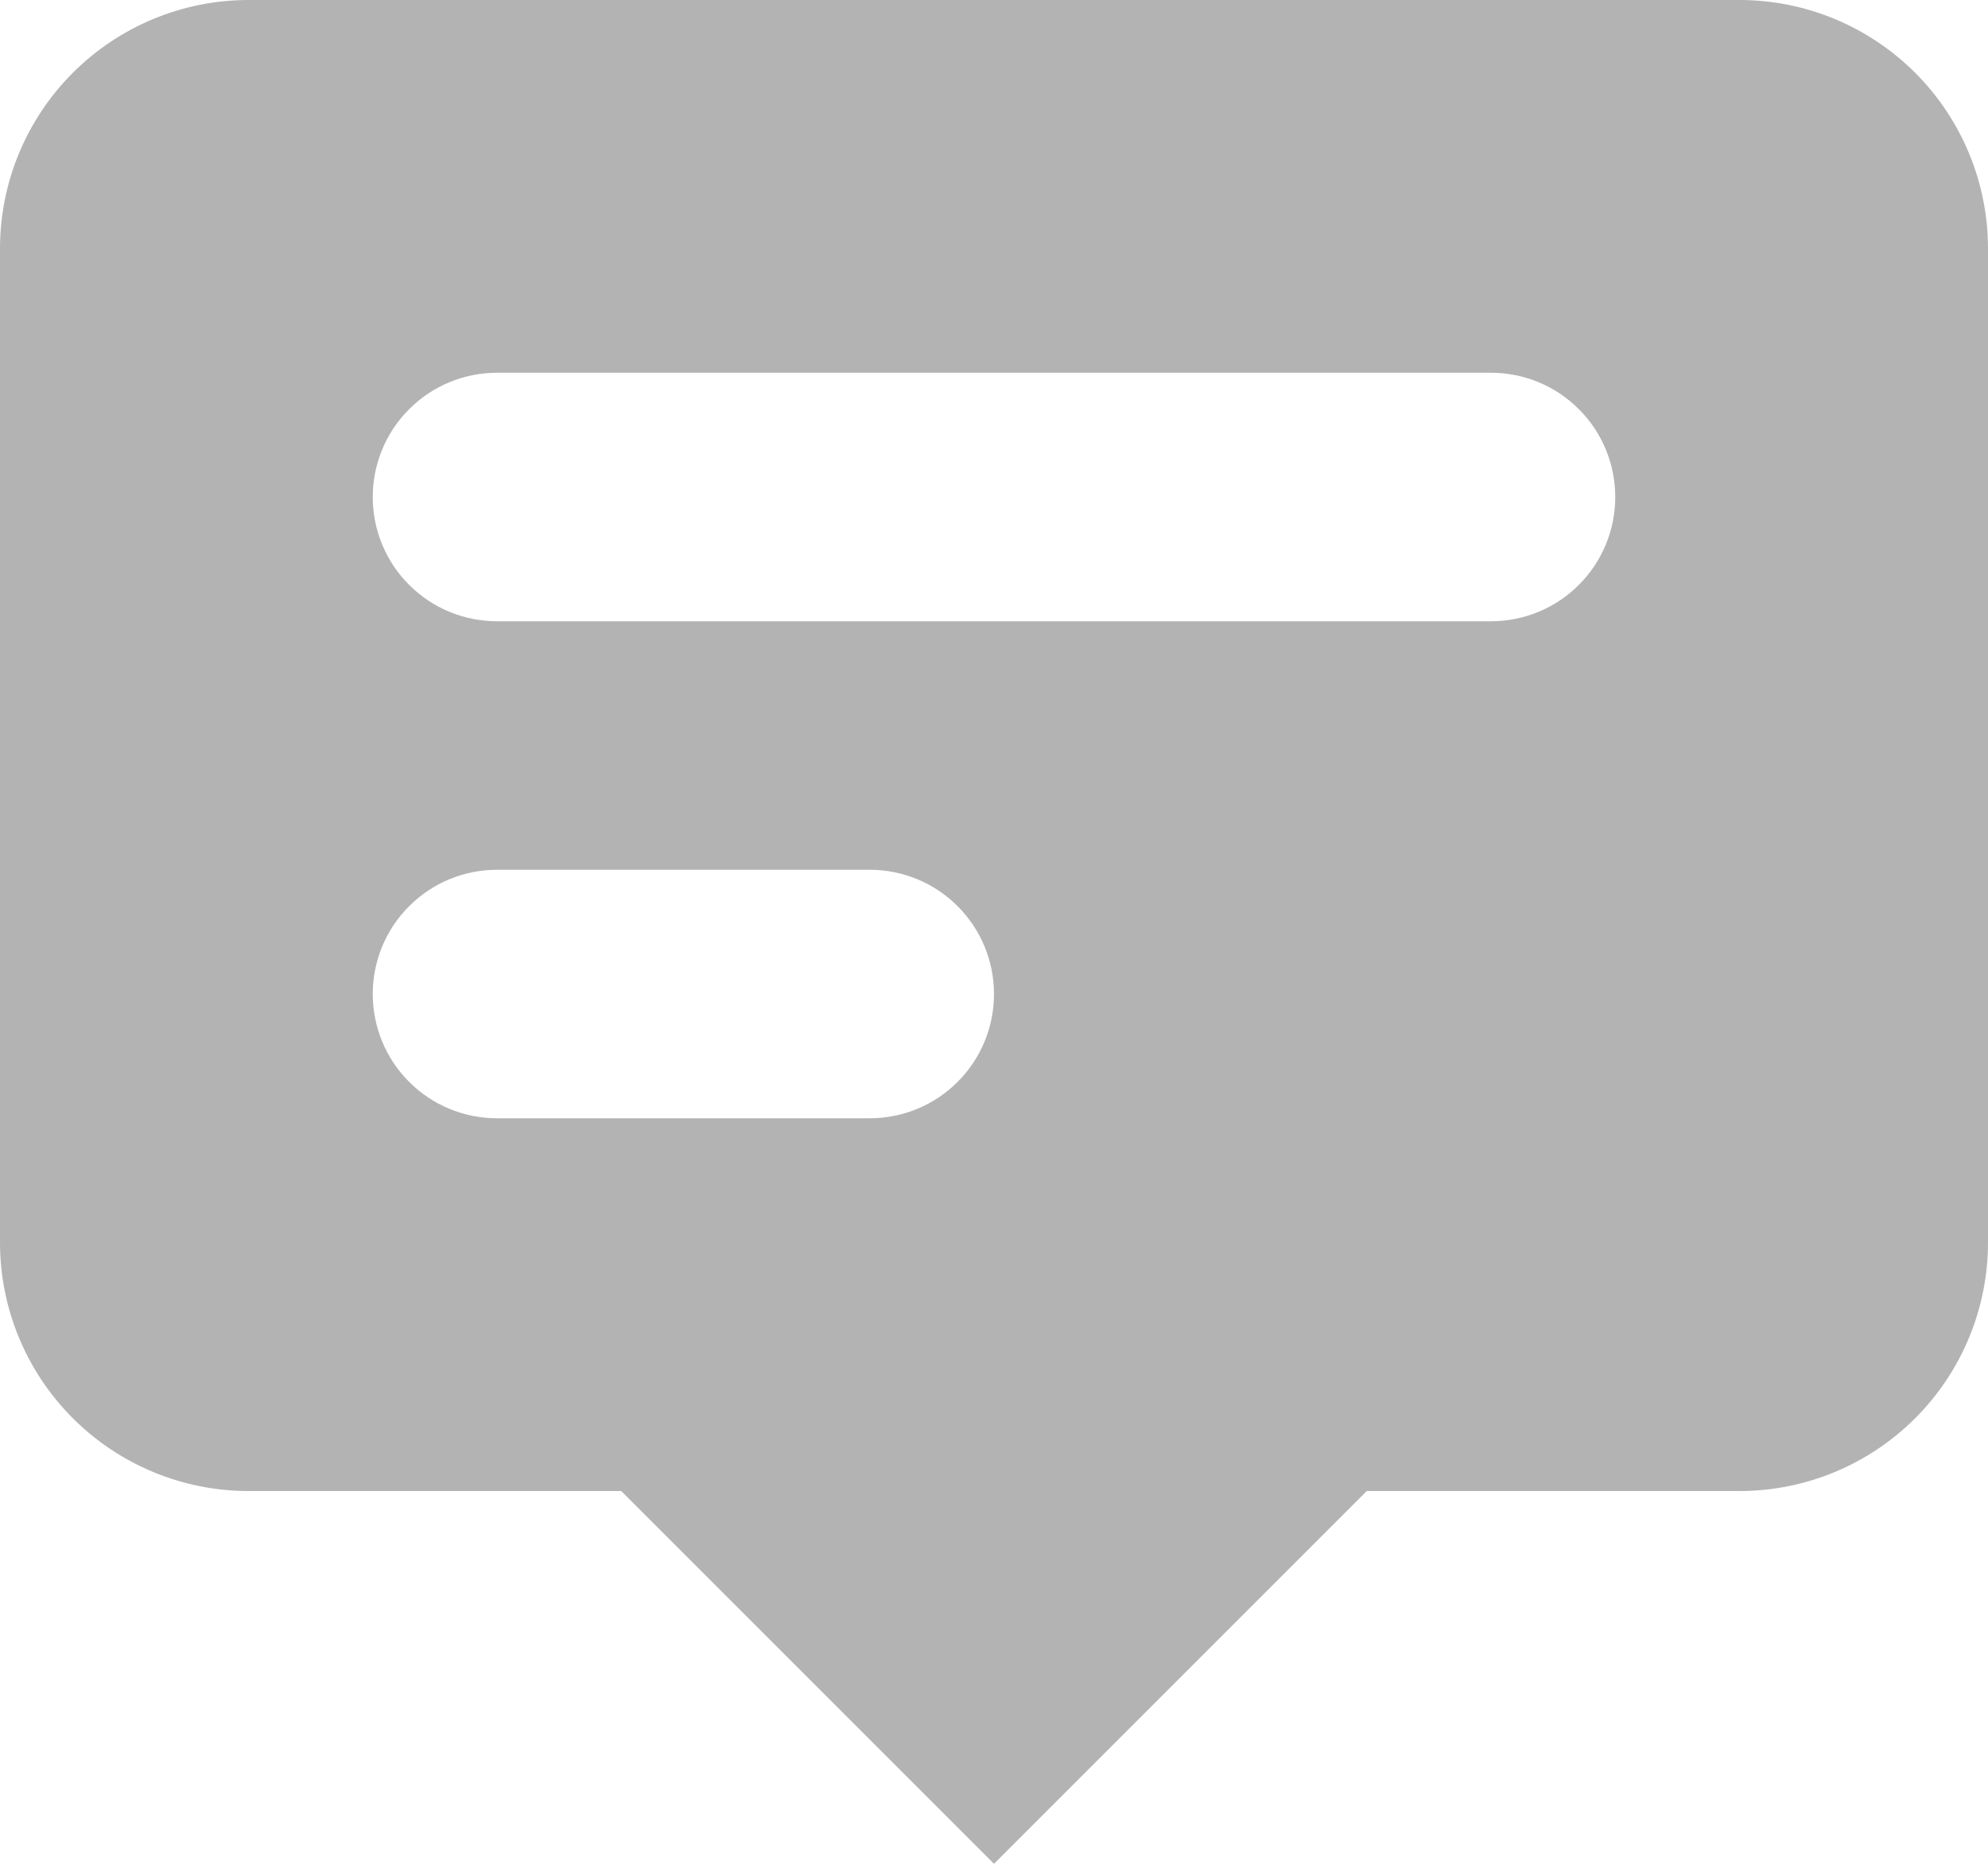
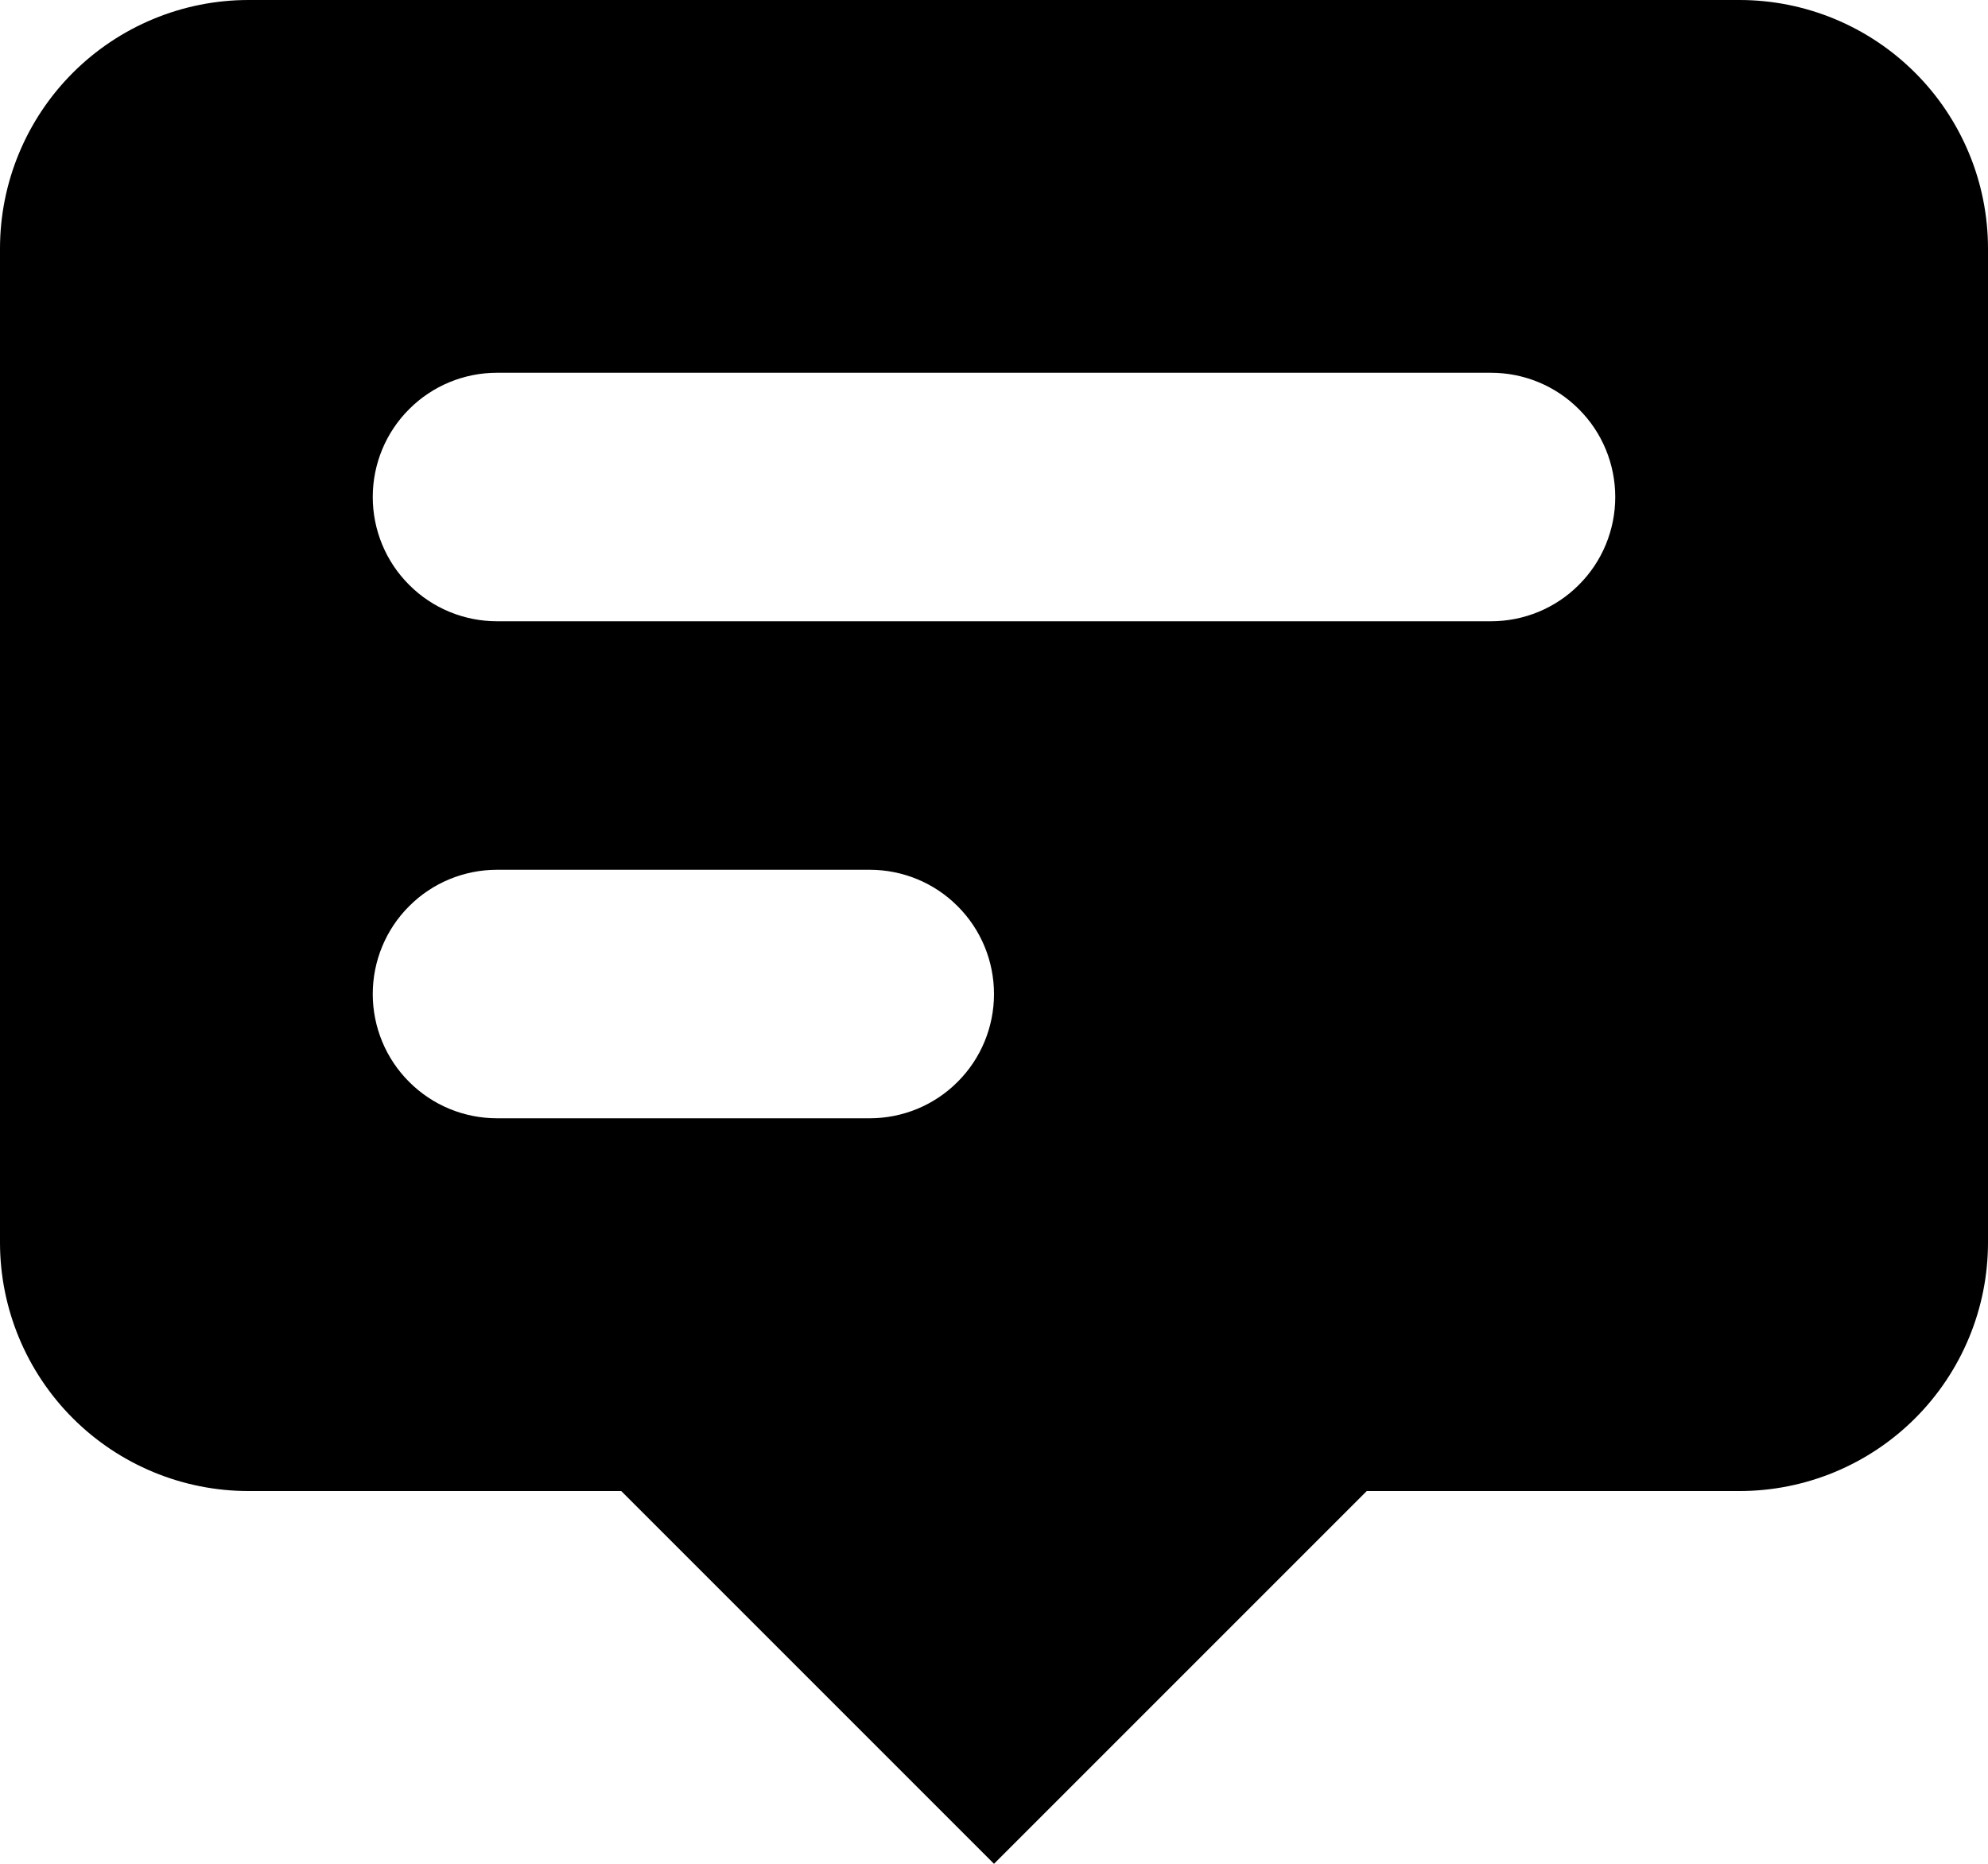
<svg xmlns="http://www.w3.org/2000/svg" width="16" height="15" viewBox="0 0 16 15" fill="none">
-   <path fill-rule="evenodd" clip-rule="evenodd" d="M16 10V2C16 1.47 15.789 0.961 15.414 0.586C15.039 0.211 14.53 0 14 0H2C1.47 0 0.961 0.211 0.586 0.586C0.211 0.961 0 1.47 0 2V10C0 10.53 0.211 11.039 0.586 11.414C0.961 11.789 1.47 12 2 12H5L8 15L11 12H14C14.53 12 15.039 11.789 15.414 11.414C15.789 11.039 16 10.53 16 10ZM3 4C3 3.735 3.105 3.48 3.293 3.293C3.48 3.105 3.735 3 4 3H12C12.265 3 12.52 3.105 12.707 3.293C12.895 3.48 13 3.735 13 4C13 4.265 12.895 4.52 12.707 4.707C12.52 4.895 12.265 5 12 5H4C3.735 5 3.48 4.895 3.293 4.707C3.105 4.52 3 4.265 3 4ZM4 7C3.735 7 3.48 7.105 3.293 7.293C3.105 7.48 3 7.735 3 8C3 8.265 3.105 8.52 3.293 8.707C3.48 8.895 3.735 9 4 9H7C7.265 9 7.52 8.895 7.707 8.707C7.895 8.52 8 8.265 8 8C8 7.735 7.895 7.48 7.707 7.293C7.52 7.105 7.265 7 7 7H4Z" fill="black" fill-opacity="0.3" />
+   <path fill-rule="evenodd" clip-rule="evenodd" d="M16 10V2C16 1.47 15.789 0.961 15.414 0.586C15.039 0.211 14.53 0 14 0H2C1.47 0 0.961 0.211 0.586 0.586C0.211 0.961 0 1.47 0 2V10C0 10.53 0.211 11.039 0.586 11.414C0.961 11.789 1.47 12 2 12H5L8 15L11 12H14C14.53 12 15.039 11.789 15.414 11.414C15.789 11.039 16 10.53 16 10ZM3 4C3 3.735 3.105 3.48 3.293 3.293C3.48 3.105 3.735 3 4 3H12C12.265 3 12.52 3.105 12.707 3.293C12.895 3.48 13 3.735 13 4C13 4.265 12.895 4.52 12.707 4.707C12.52 4.895 12.265 5 12 5H4C3.735 5 3.48 4.895 3.293 4.707C3.105 4.52 3 4.265 3 4ZM4 7C3.735 7 3.48 7.105 3.293 7.293C3.105 7.48 3 7.735 3 8C3 8.265 3.105 8.52 3.293 8.707C3.48 8.895 3.735 9 4 9H7C7.265 9 7.52 8.895 7.707 8.707C7.895 8.52 8 8.265 8 8C8 7.735 7.895 7.48 7.707 7.293C7.52 7.105 7.265 7 7 7H4Z" fill="black" fill-opacity="1" />
</svg>
